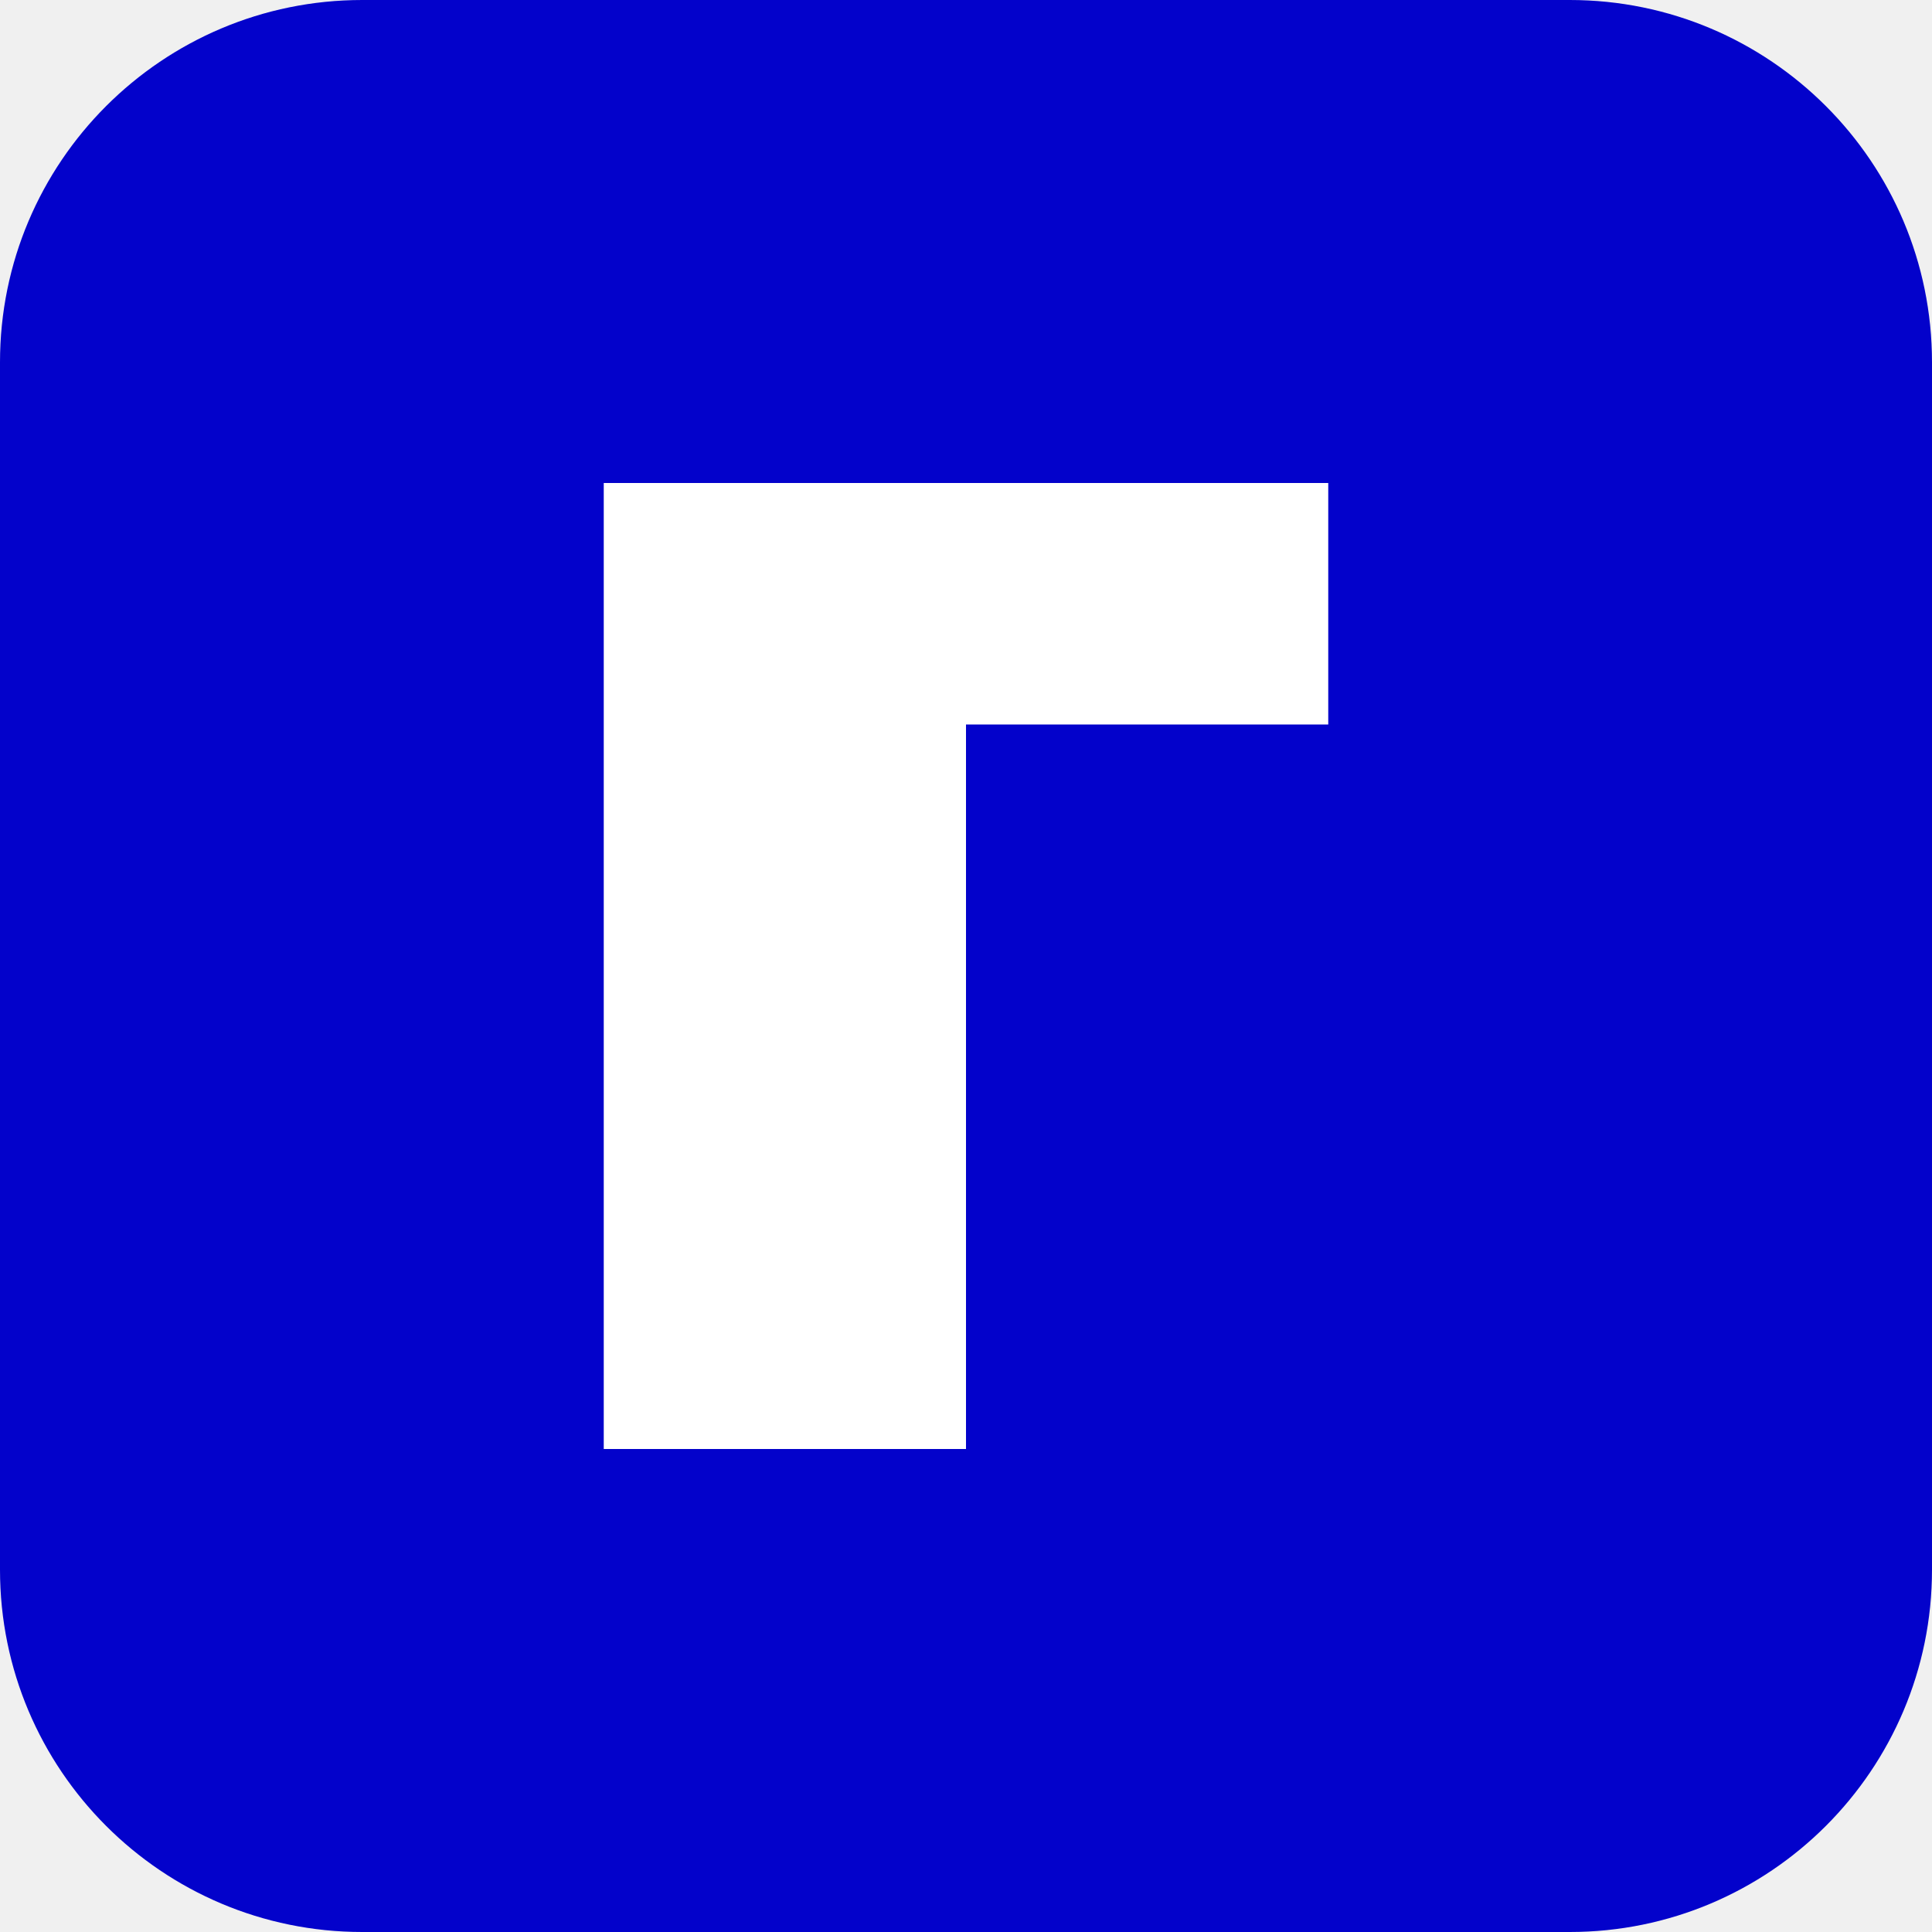
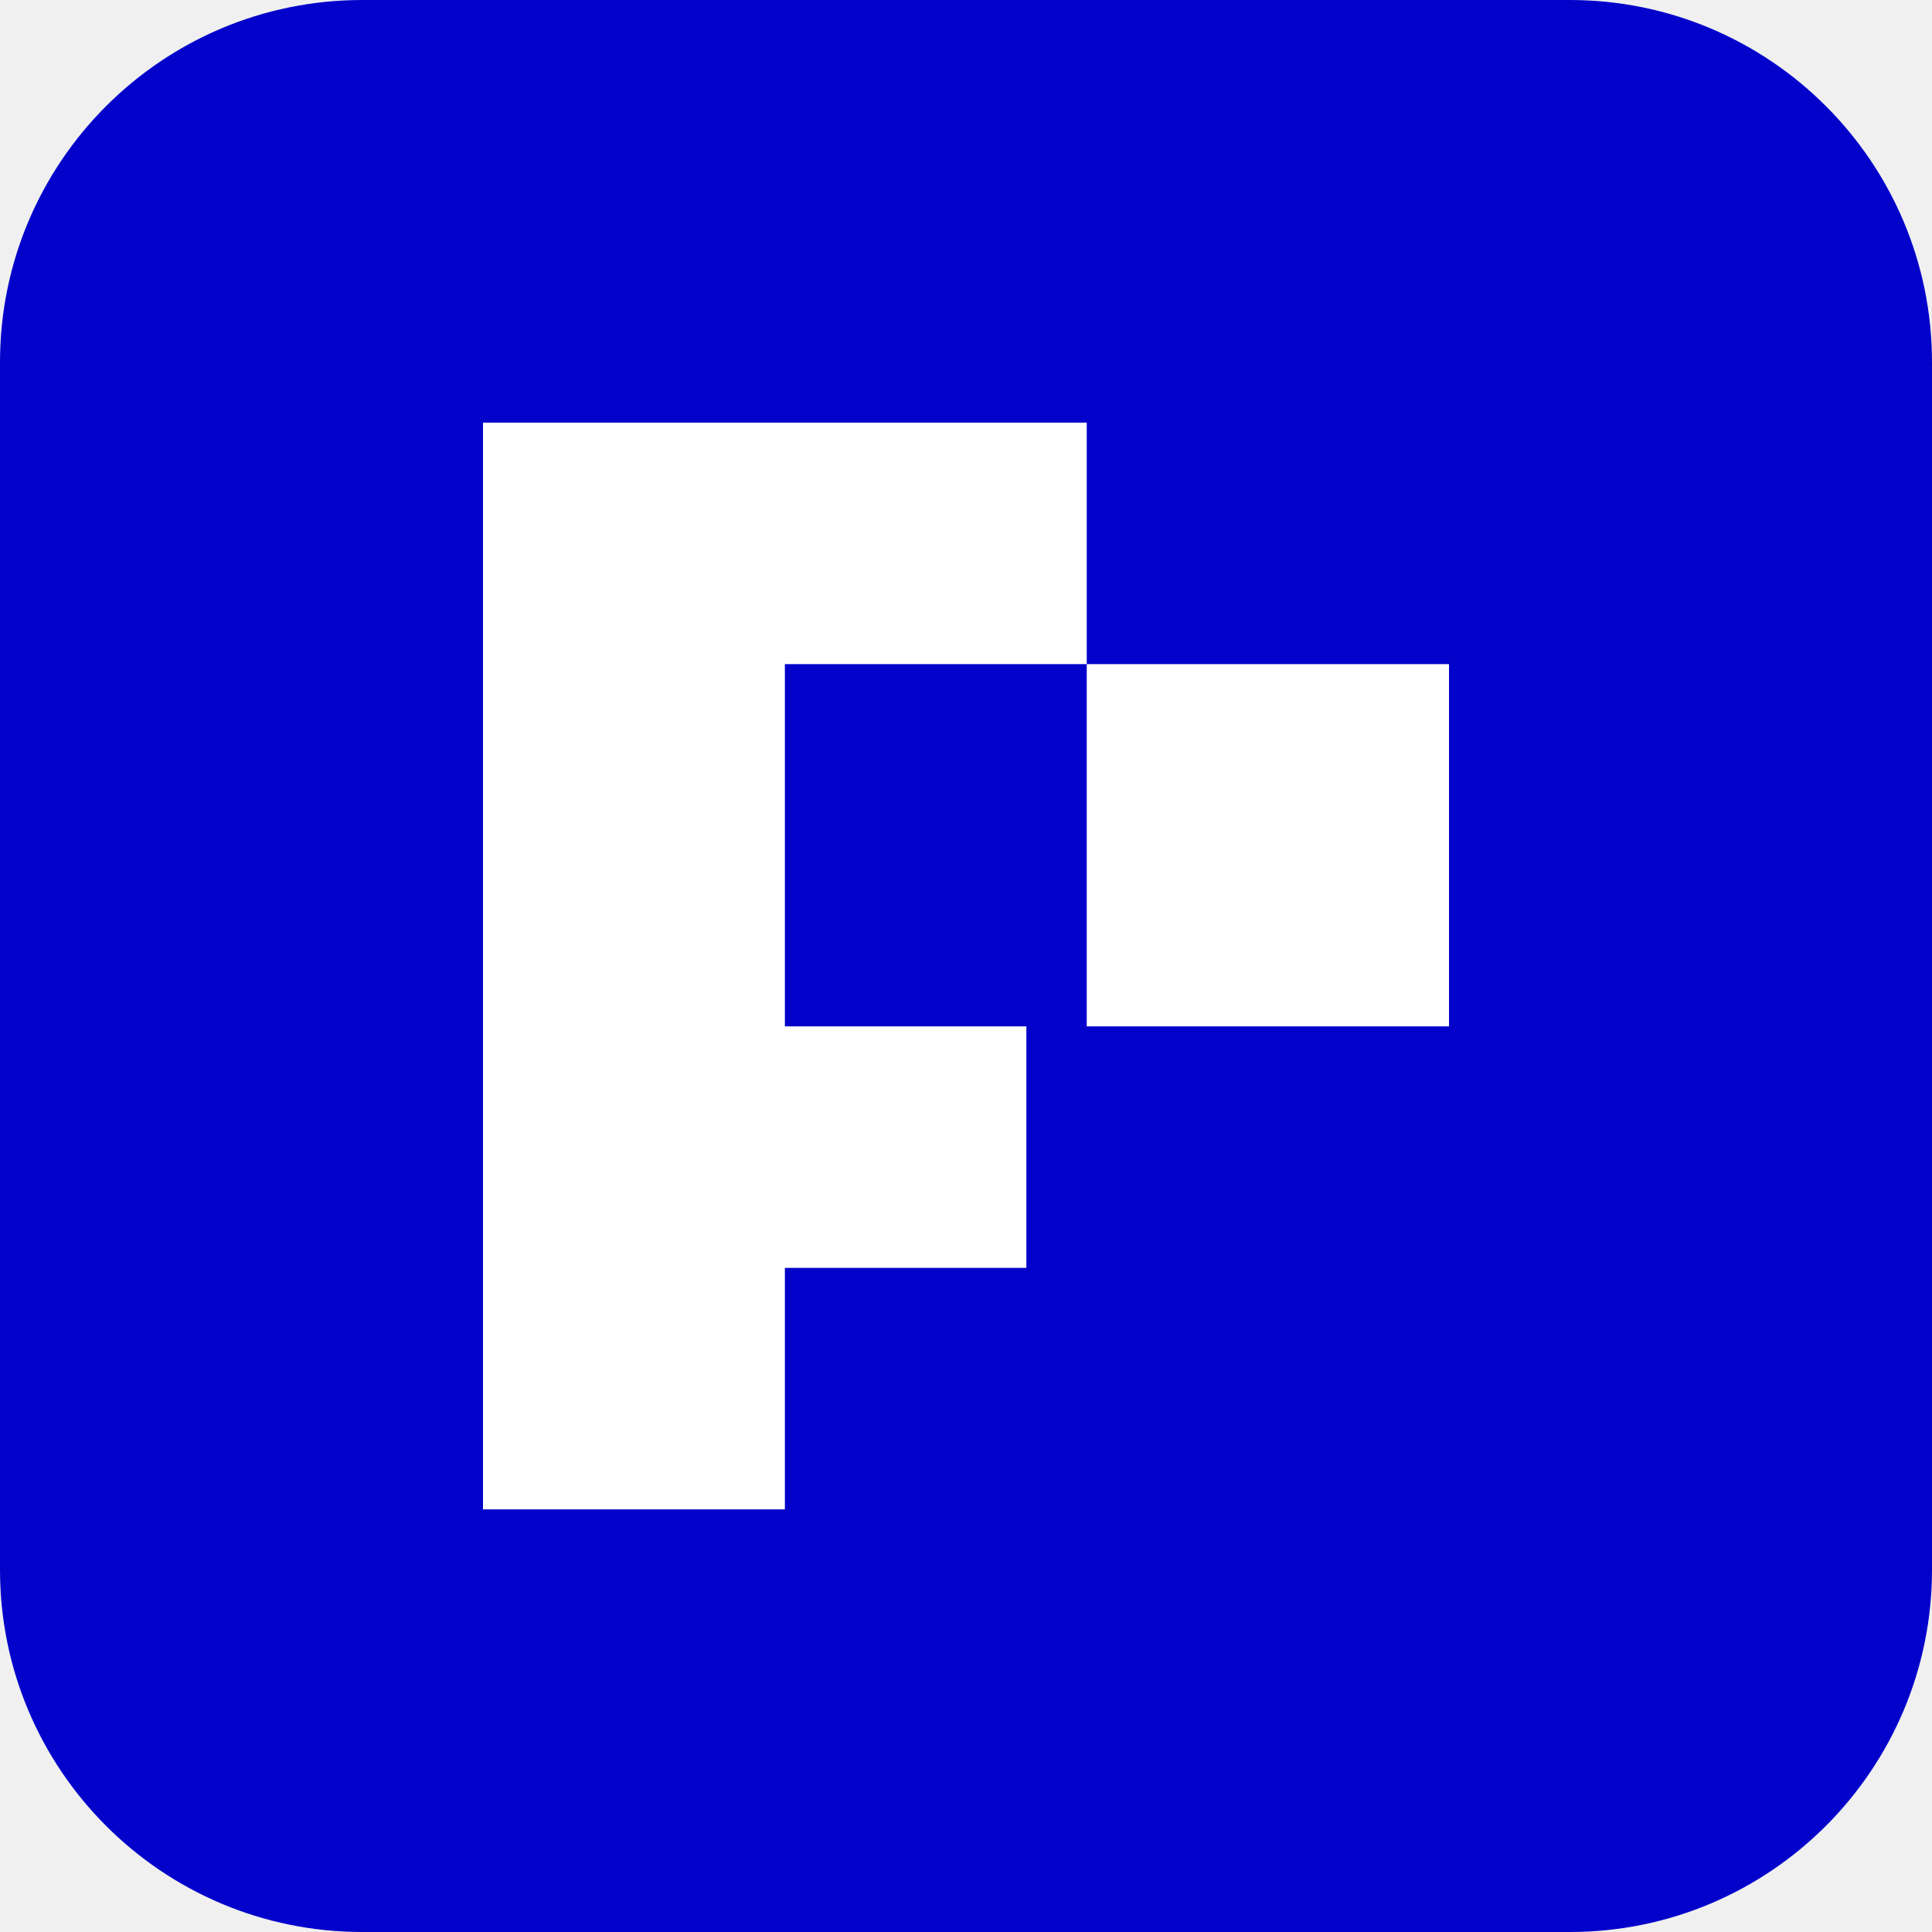
<svg xmlns="http://www.w3.org/2000/svg" width="32" height="32" viewBox="0 0 32 32" fill="none">
  <rect width="32" height="32" rx="6" fill="#0302cb" />
-   <path d="M10 8H22V12H16V24H10V8Z" fill="white" />
+   <path d="M8 7H18V11H13V17H17V21H13V25H8V7Z" fill="white" />
+   <path d="M18 11H24V17H18V11Z" fill="white" />
</svg>
